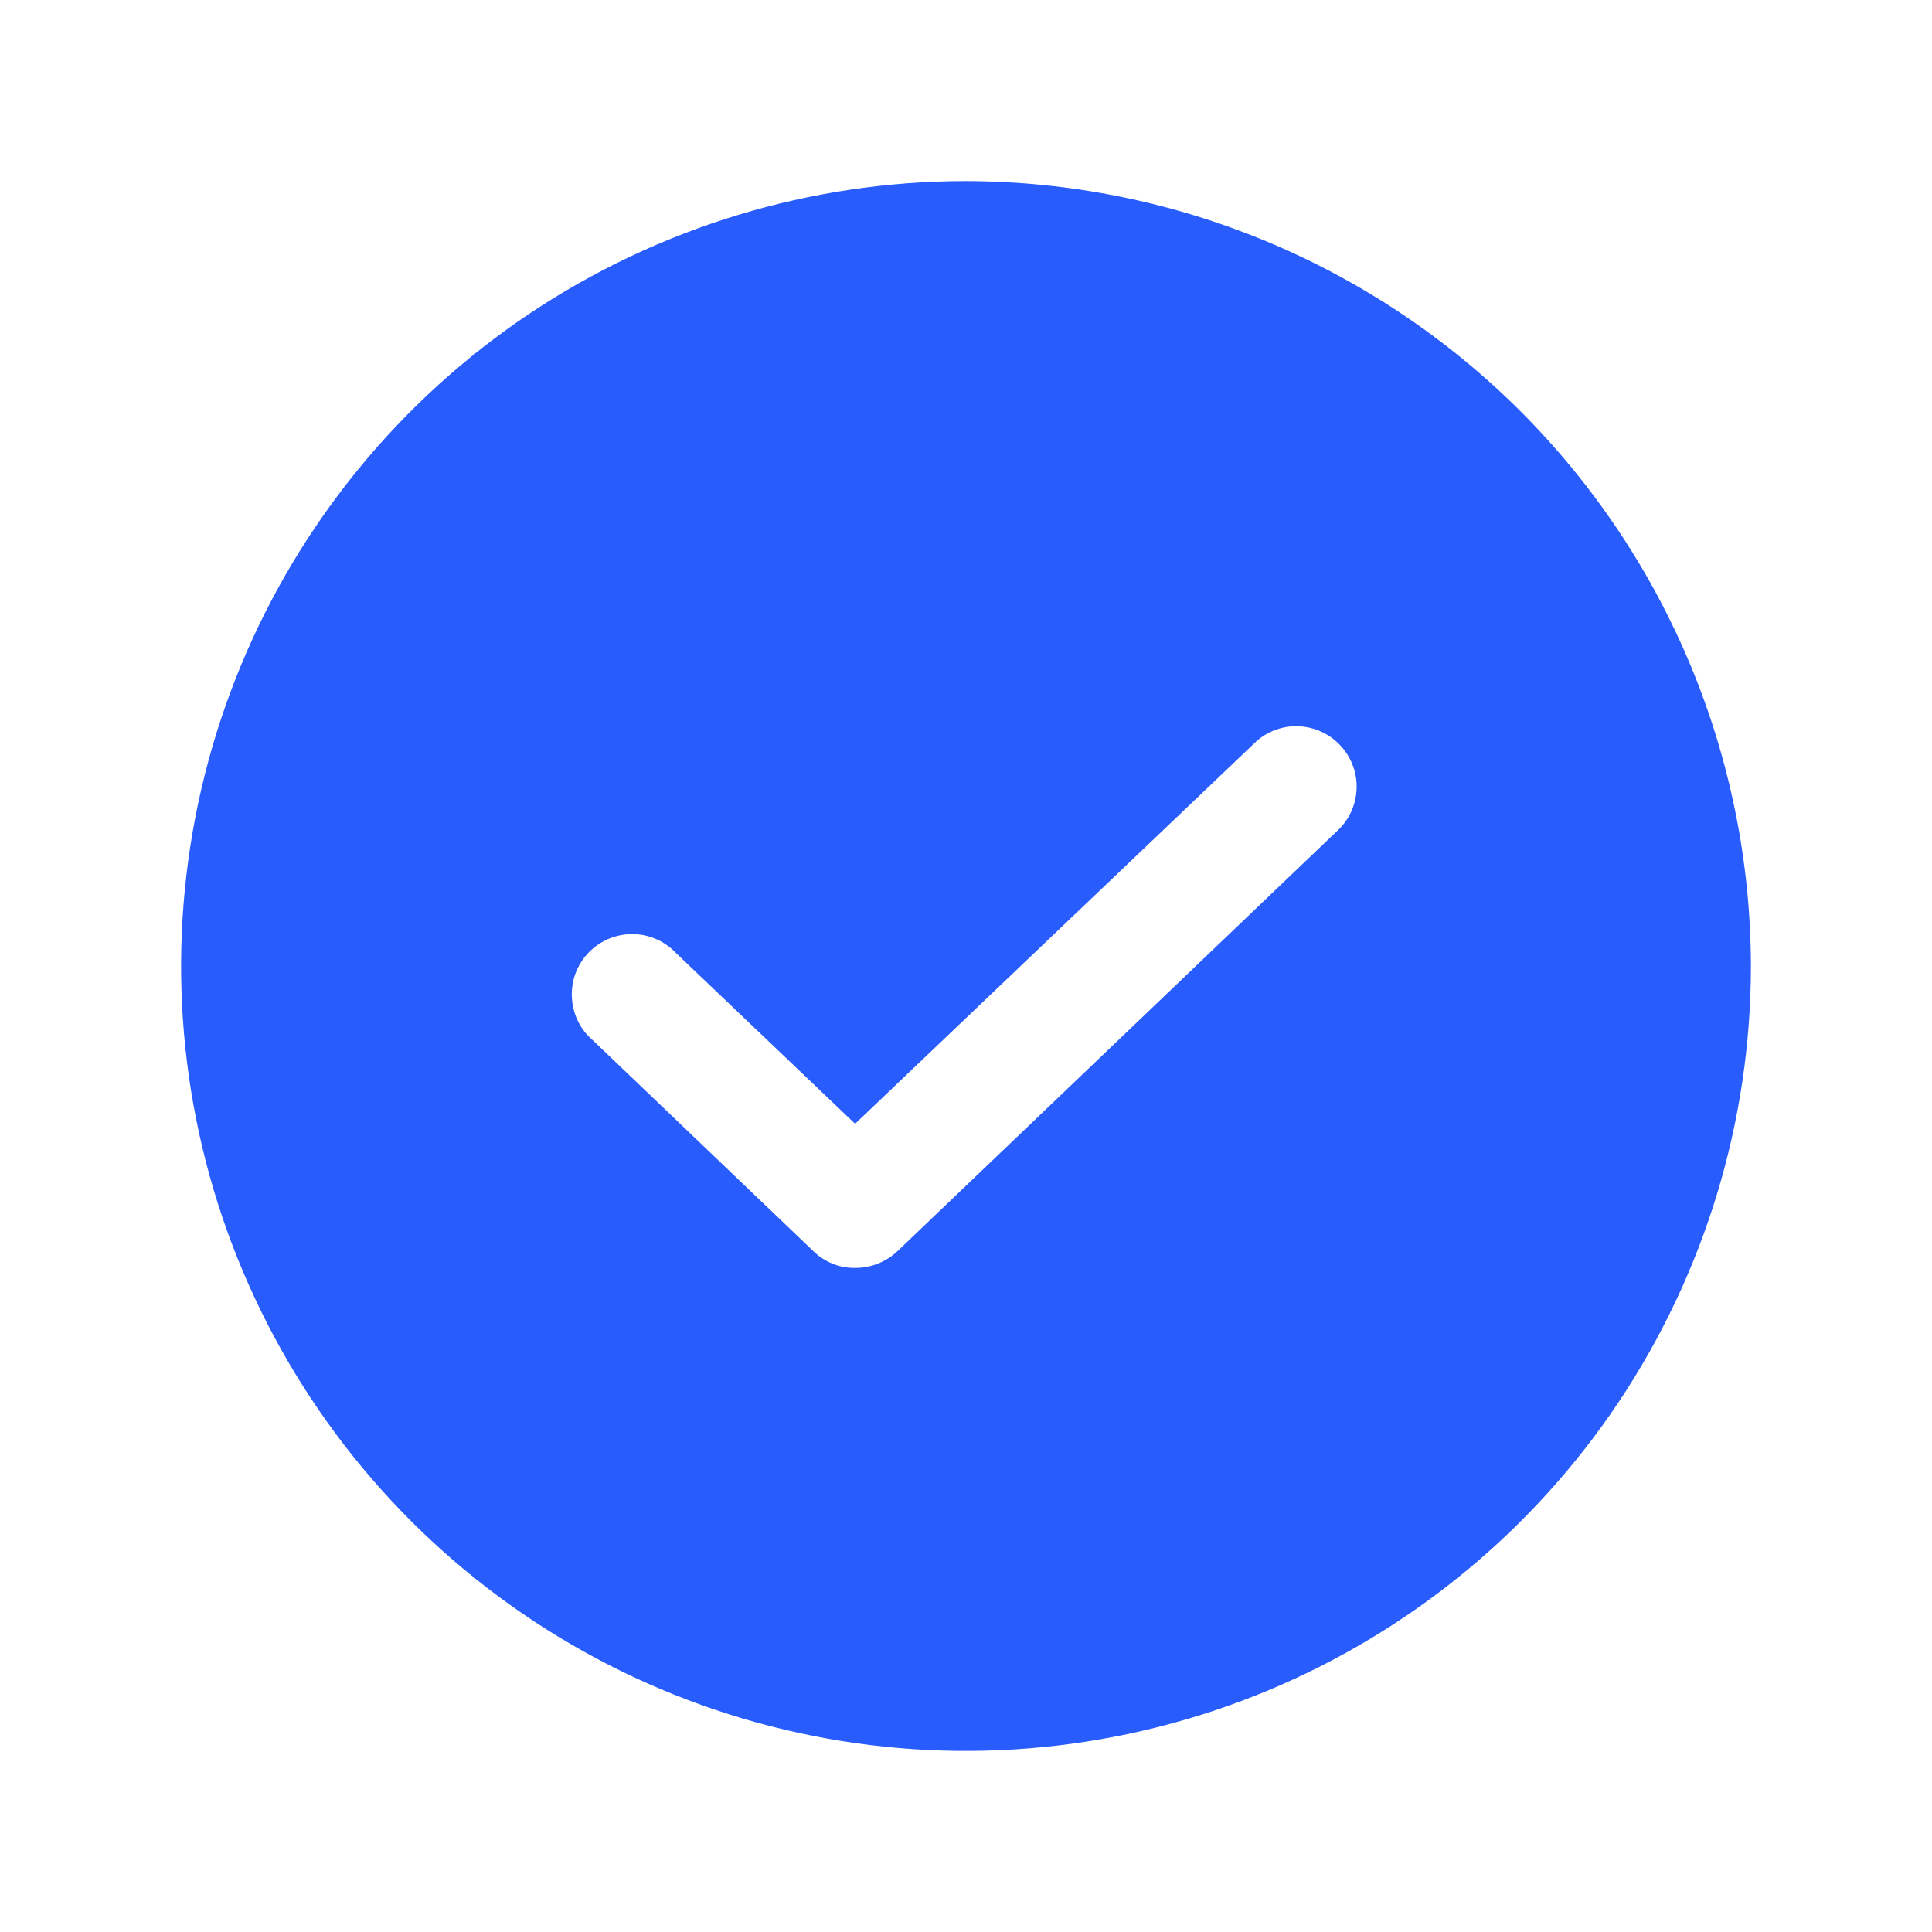
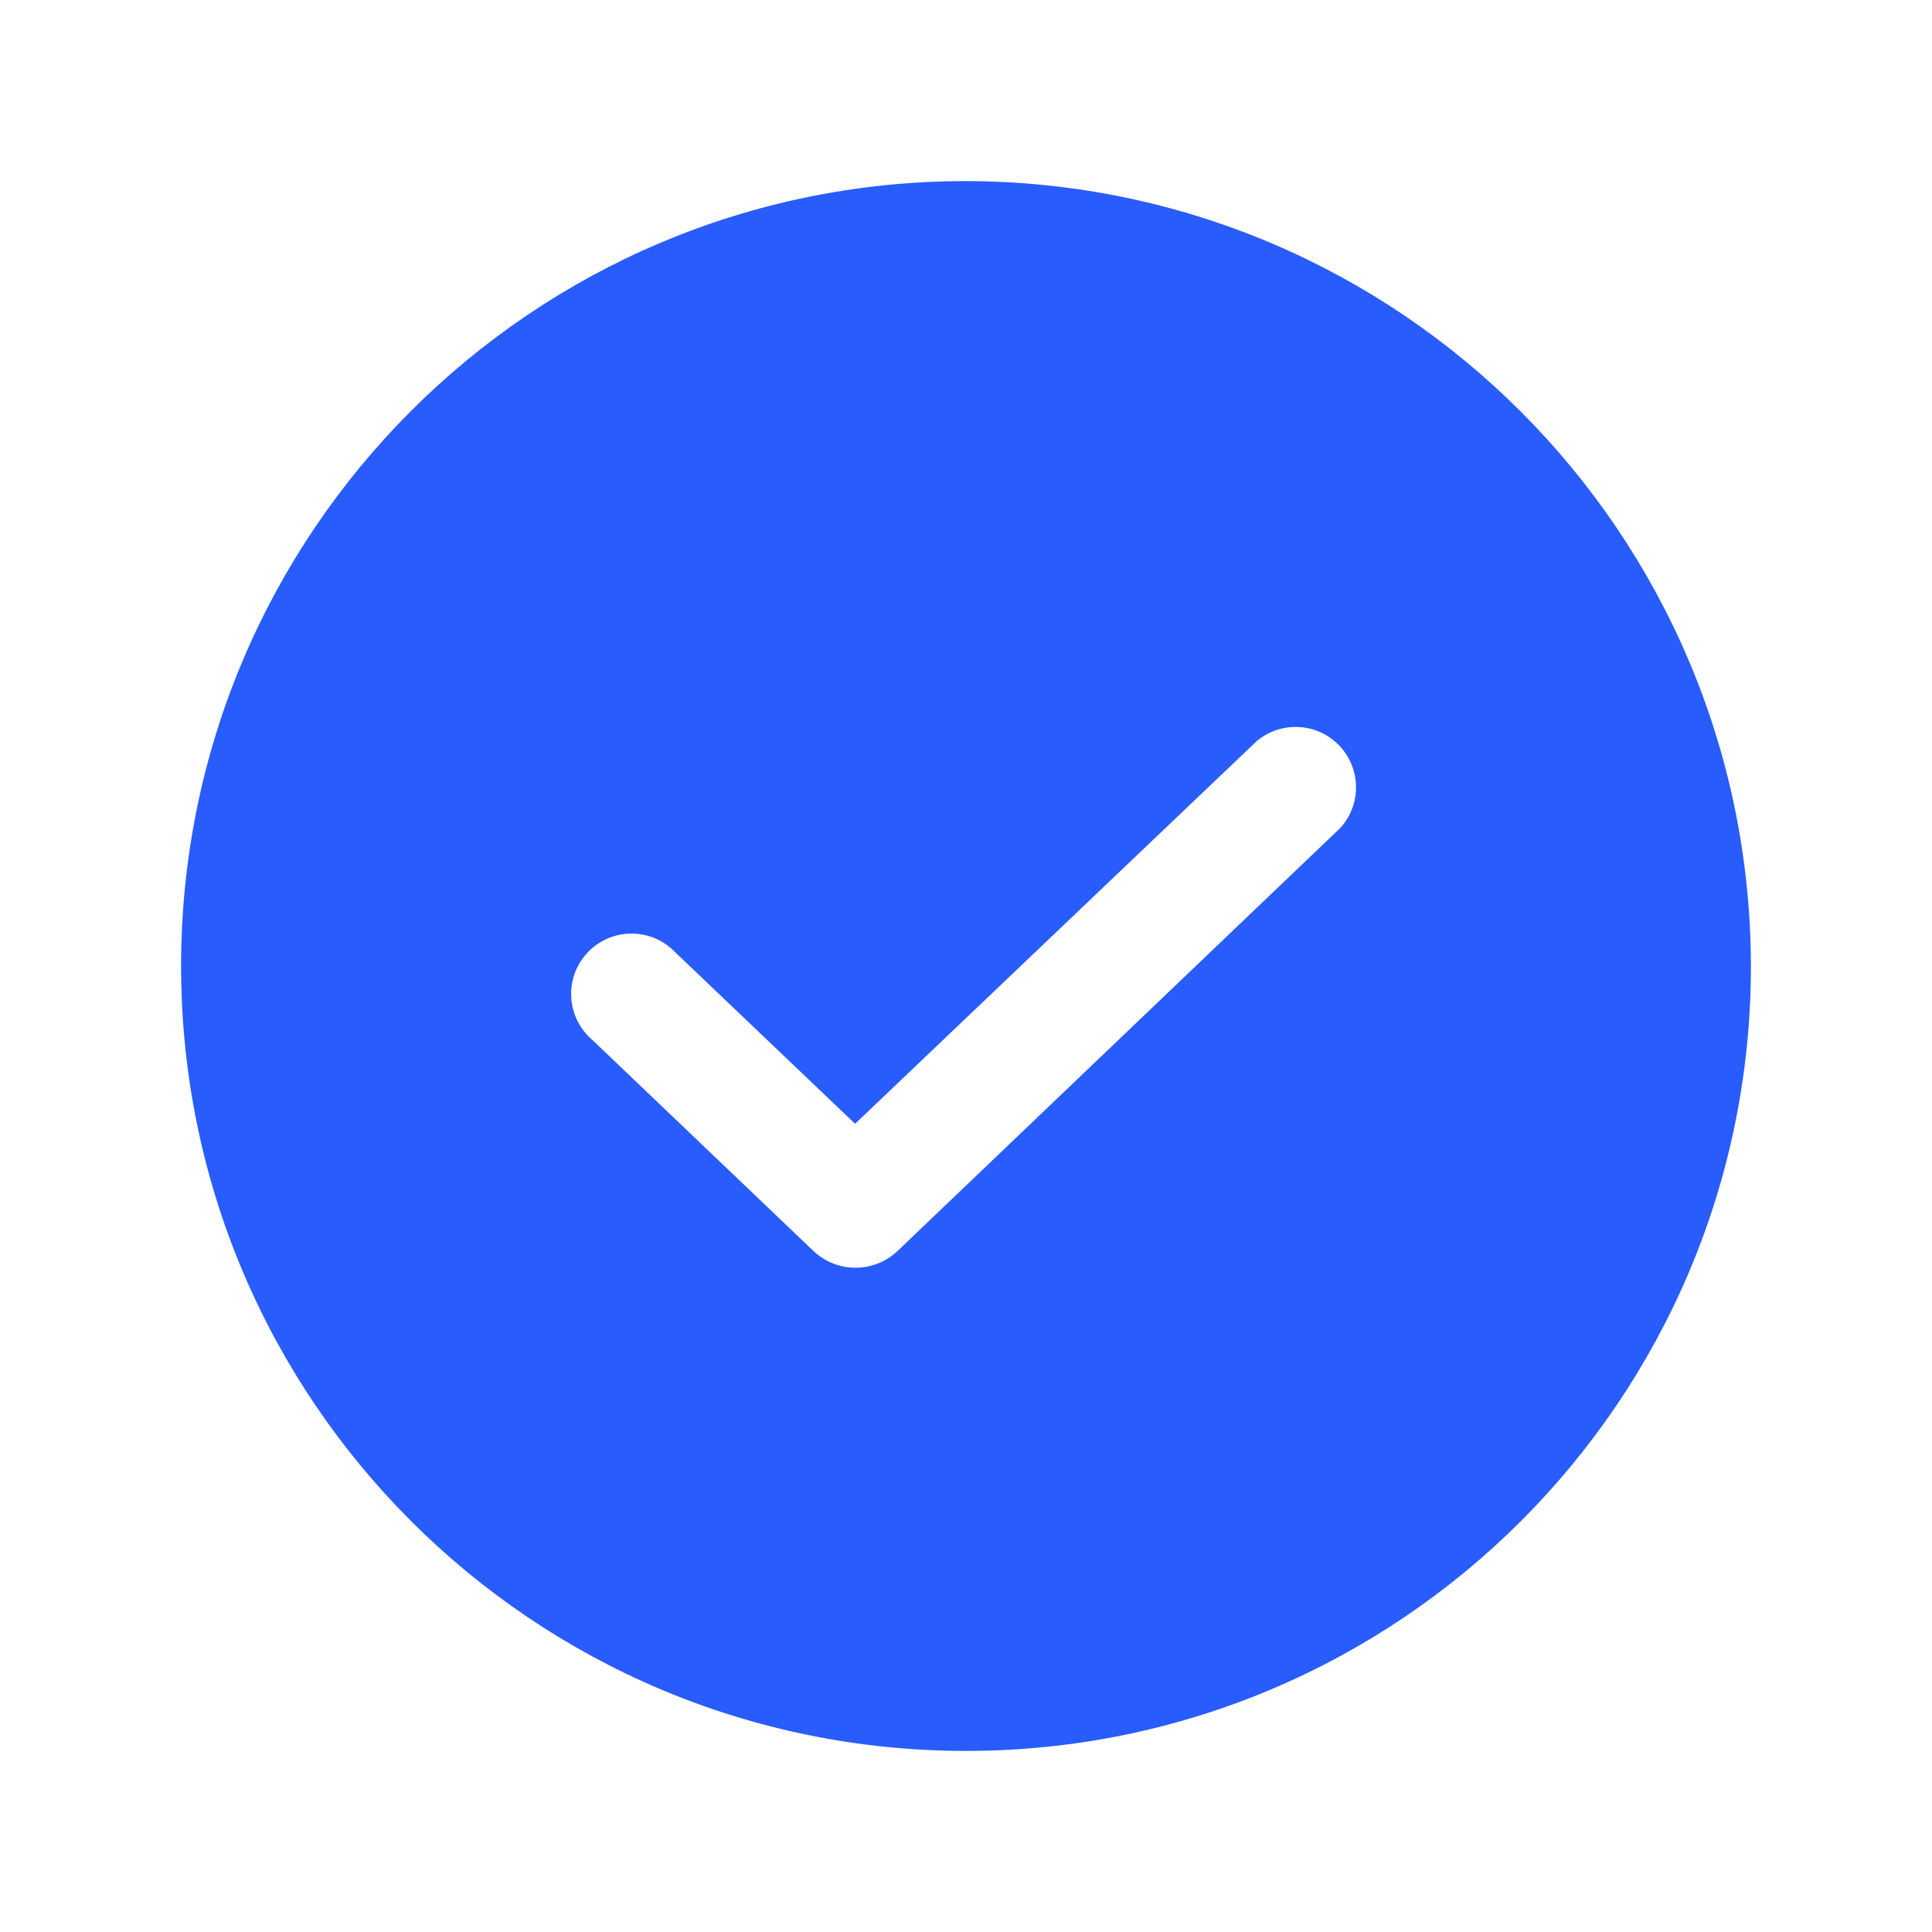
- <svg xmlns="http://www.w3.org/2000/svg" preserveAspectRatio="none" overflow="visible" style="display: block;" width="15" height="15" viewBox="0 0 15 15" fill="none">
-   <g id="CheckCircle">
-     <g id="Vector">
- </g>
-     <path id="Vector_2" d="M7.5 1.406C6.295 1.406 5.117 1.764 4.114 2.433C3.112 3.103 2.331 4.055 1.87 5.168C1.409 6.282 1.288 7.507 1.523 8.689C1.758 9.871 2.339 10.957 3.191 11.809C4.043 12.661 5.129 13.242 6.311 13.477C7.493 13.712 8.718 13.591 9.832 13.13C10.945 12.669 11.897 11.888 12.567 10.886C13.236 9.883 13.594 8.705 13.594 7.5C13.591 5.885 12.948 4.337 11.806 3.194C10.663 2.052 9.115 1.409 7.5 1.406V1.406ZM10.4 6.434L6.967 9.715C6.878 9.798 6.761 9.845 6.639 9.844C6.579 9.845 6.52 9.834 6.465 9.812C6.409 9.789 6.359 9.757 6.316 9.715L4.6 8.074C4.552 8.033 4.513 7.982 4.486 7.925C4.458 7.868 4.443 7.806 4.44 7.743C4.437 7.68 4.446 7.617 4.468 7.558C4.49 7.498 4.524 7.444 4.568 7.398C4.611 7.353 4.663 7.316 4.721 7.291C4.779 7.266 4.842 7.253 4.905 7.252C4.968 7.252 5.031 7.264 5.089 7.289C5.147 7.313 5.2 7.349 5.244 7.395L6.639 8.725L9.756 5.754C9.847 5.674 9.965 5.633 10.086 5.639C10.207 5.645 10.321 5.697 10.404 5.785C10.487 5.872 10.534 5.989 10.533 6.11C10.532 6.231 10.485 6.347 10.4 6.434Z" fill="#285CFC" />
-   </g>
+ <svg xmlns="http://www.w3.org/2000/svg" width="15" height="15" fill="none" overflow="visible" preserveAspectRatio="none" style="display:block" viewBox="0 0 15 15">
+   <path fill="#285cfc" d="M7.5 1.406A6.094 6.094 0 1 0 13.594 7.5 6.105 6.105 0 0 0 7.5 1.406m2.9 5.028-3.433 3.28a.475.475 0 0 1-.65 0L4.6 8.075a.469.469 0 1 1 .644-.68l1.395 1.33 3.117-2.97a.469.469 0 0 1 .644.68" />
</svg>
